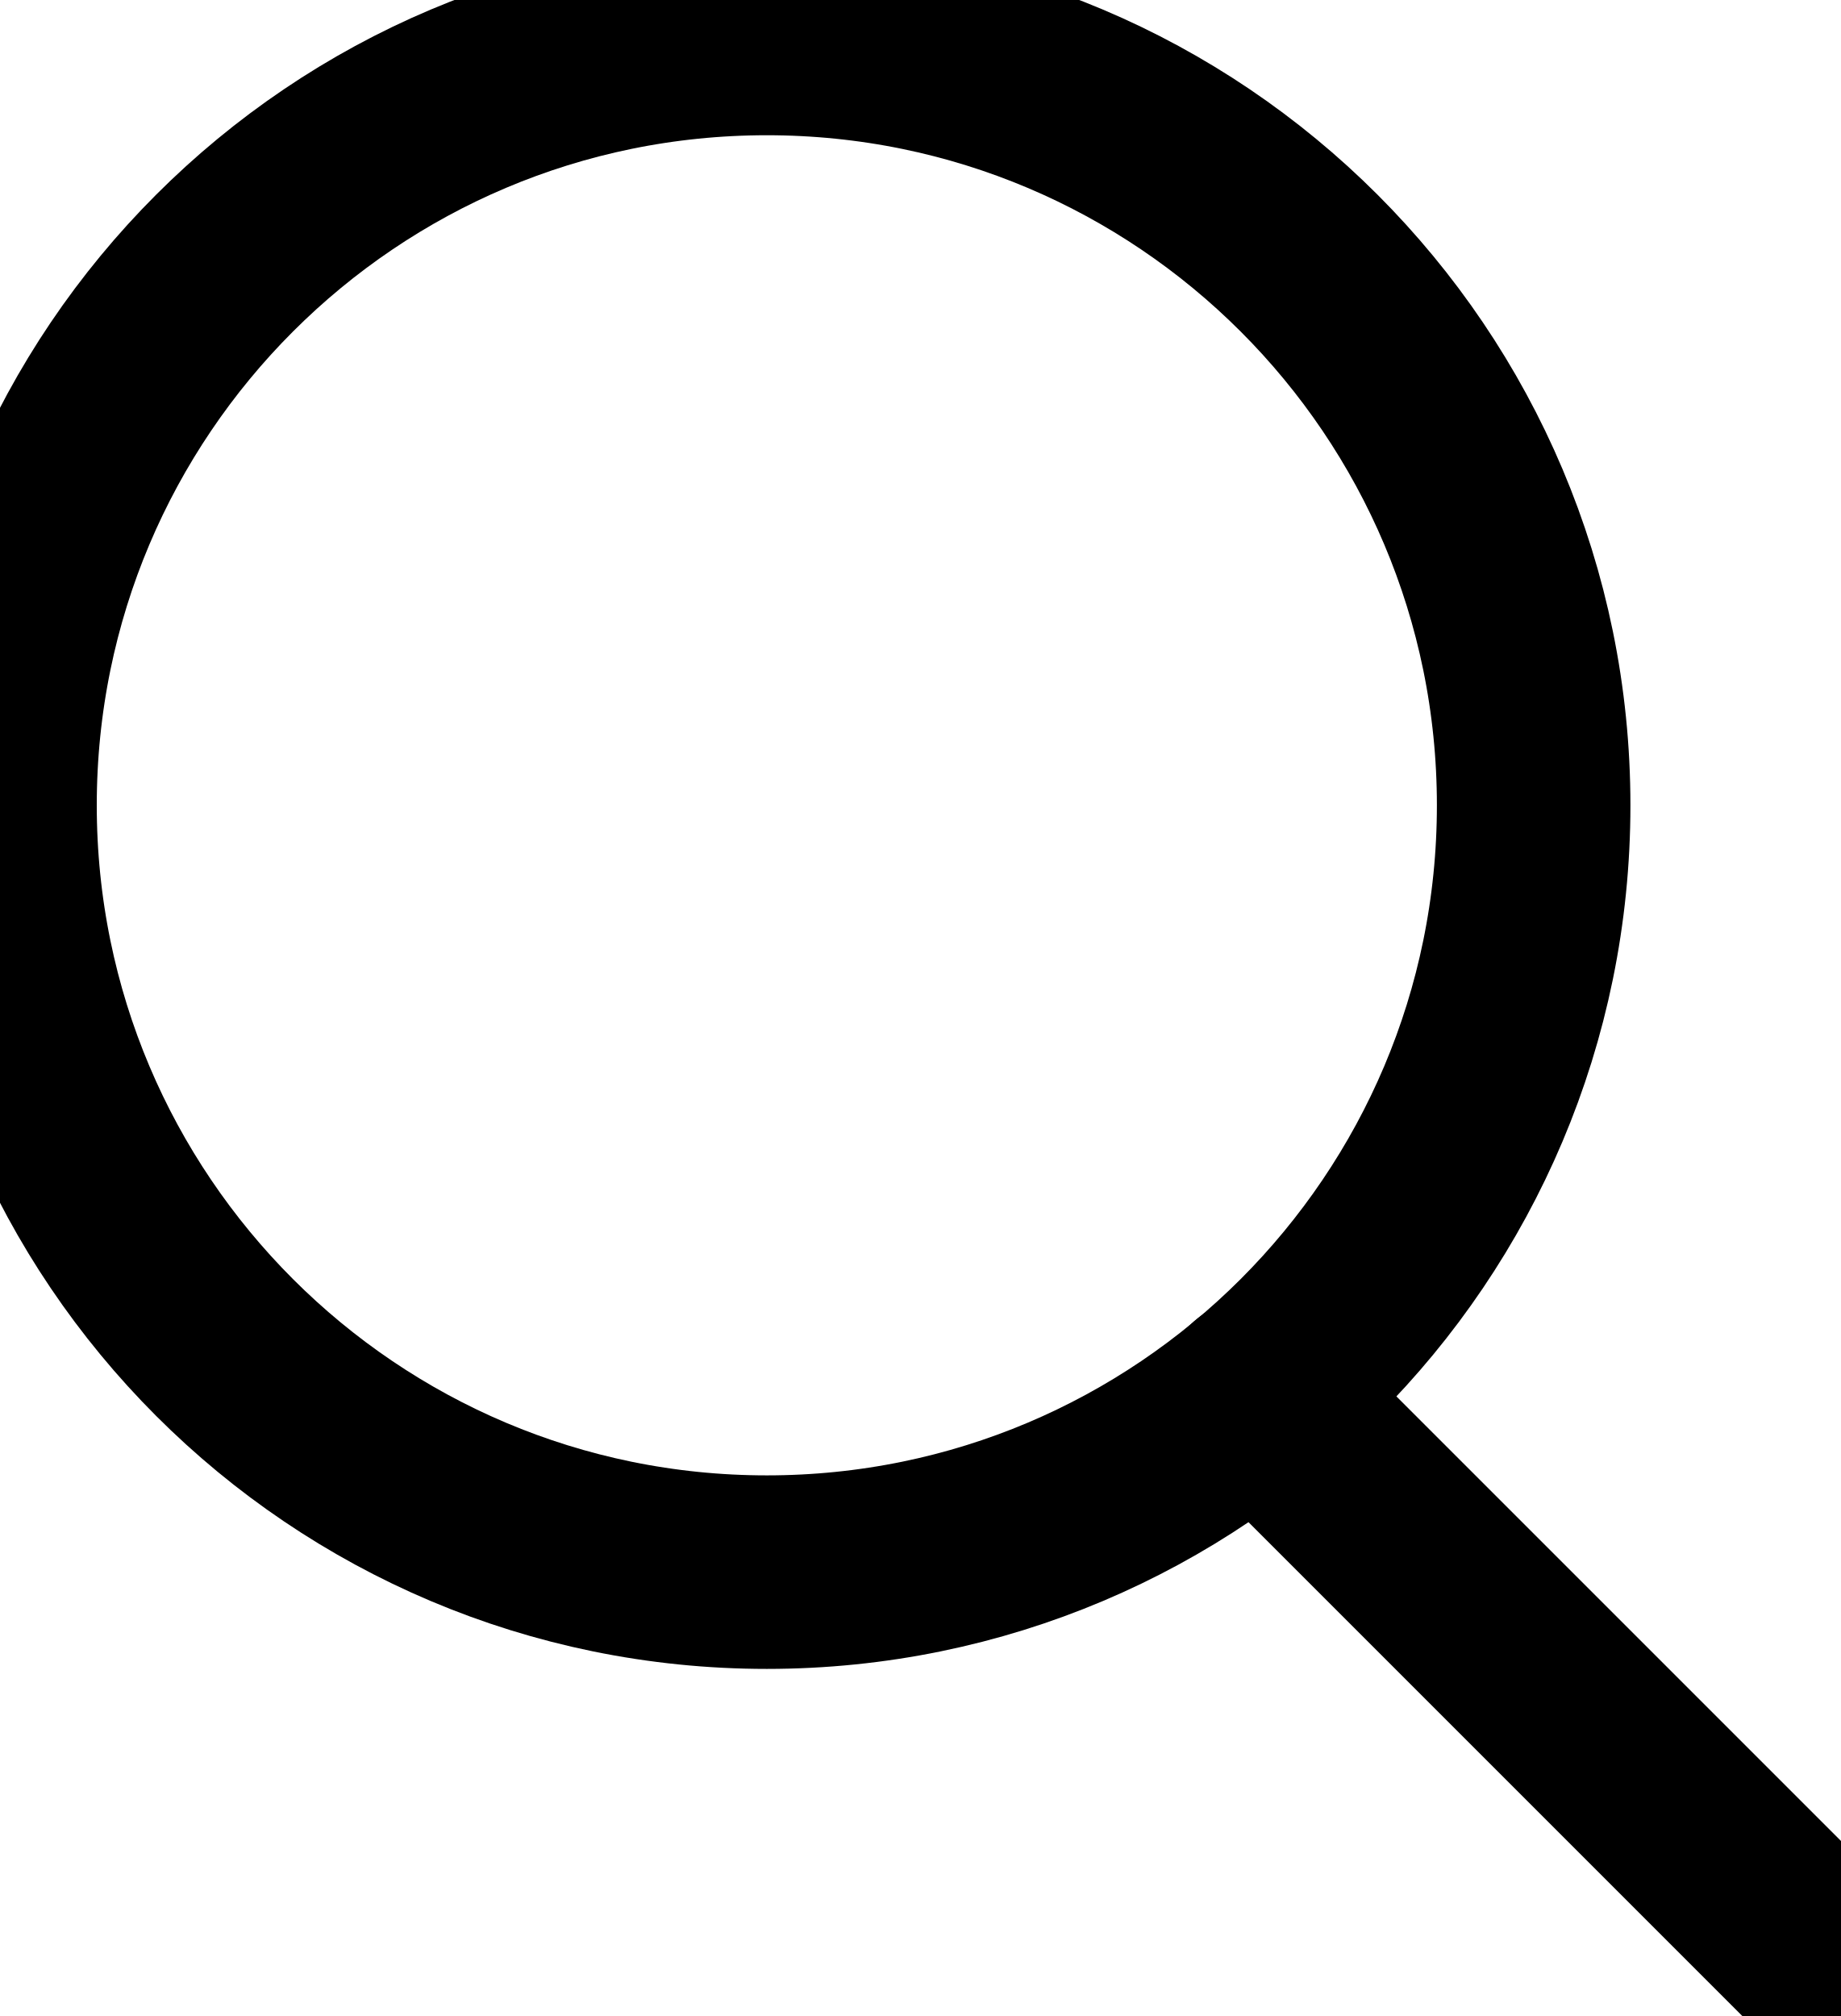
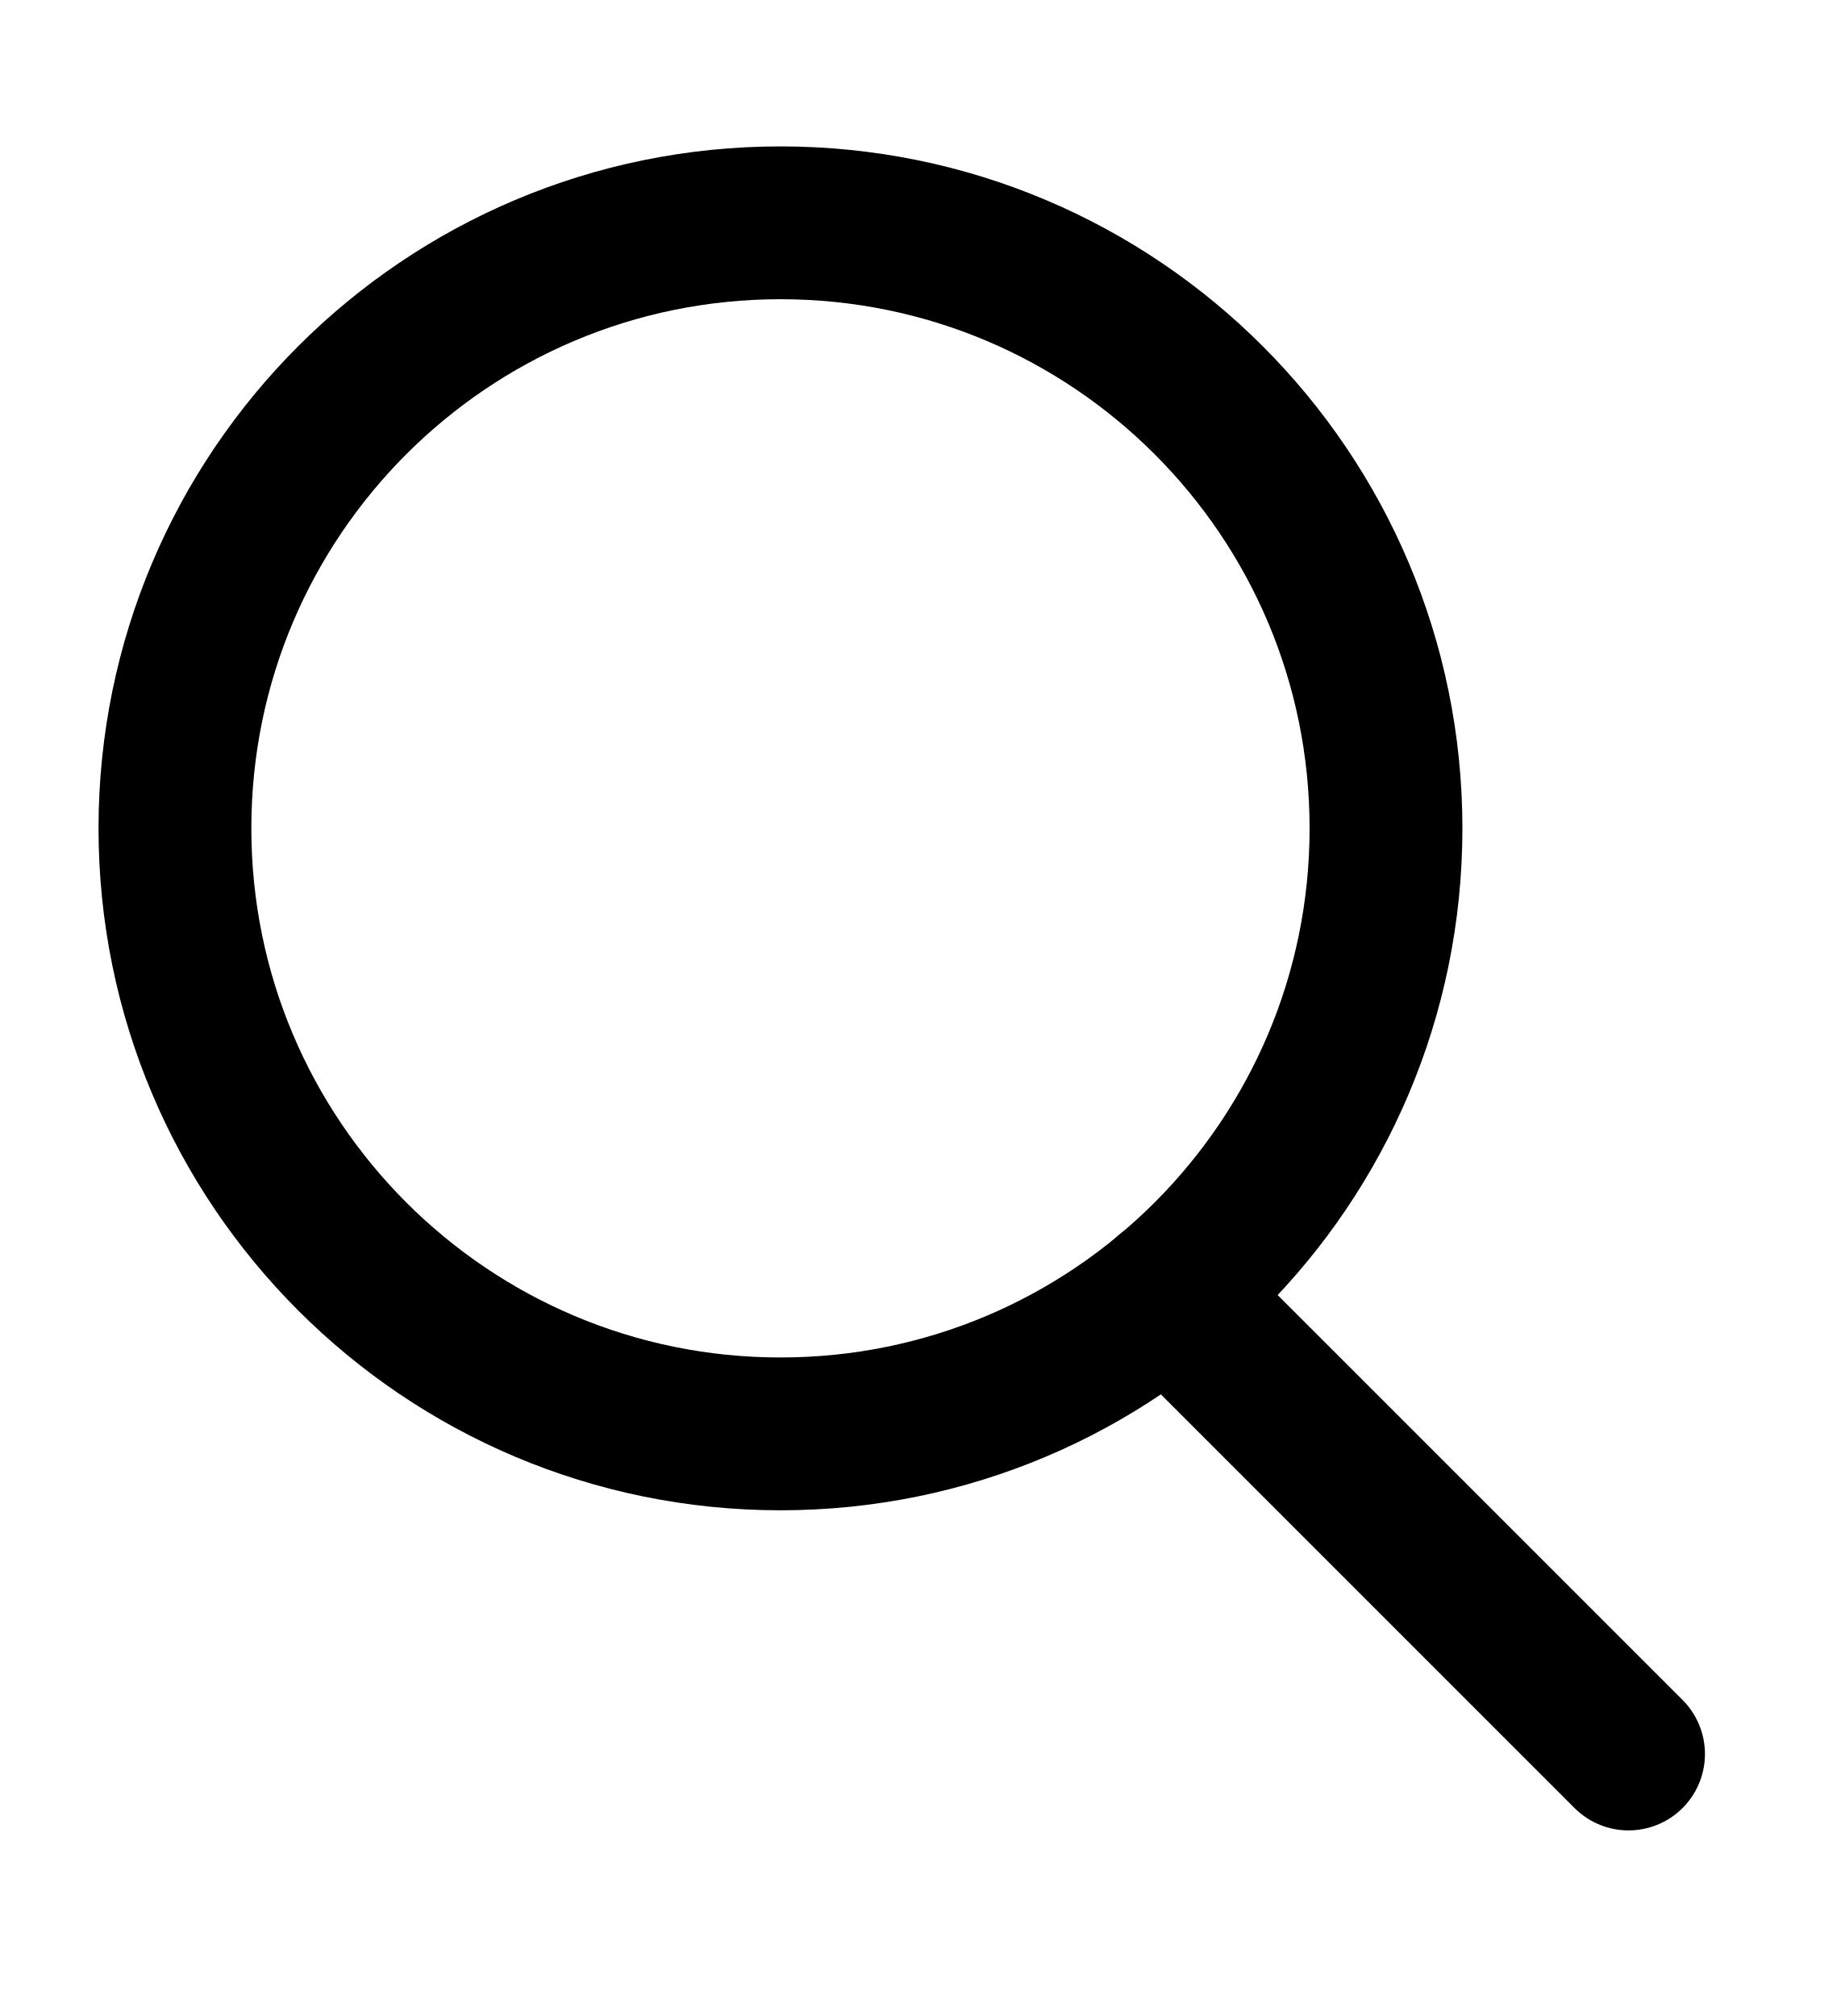
- <svg xmlns="http://www.w3.org/2000/svg" version="1.1" id="Layer_1" x="0px" y="0px" width="21px" height="23px" viewBox="0 0 16.169 17.033" enable-background="new 0 0 16.169 17.033" xml:space="preserve">
-   <circle fill="none" stroke="#000000" stroke-width="1.7" stroke-miterlimit="10" cx="6.736" cy="6.736" r="6.736" />
-   <line fill="none" stroke="#000000" stroke-width="1.7" stroke-linecap="round" stroke-miterlimit="10" x1="11.046" y1="11.91" x2="16.169" y2="17.033" />
+ <svg xmlns="http://www.w3.org/2000/svg" version="1.1" id="Layer_1" x="0px" y="0px" width="21px" height="23px" viewBox="0 0 20.476 21.429" enable-background="new 0 0 20.476 21.429" xml:space="preserve">
+   <circle fill="none" stroke="#000000" stroke-width="1.7" stroke-miterlimit="10" cx="8.682" cy="8.716" r="6.736" />
+   <line fill="none" stroke="#000000" stroke-width="1.7" stroke-linecap="round" stroke-miterlimit="10" x1="12.993" y1="13.89" x2="18.116" y2="19.013" />
</svg>
